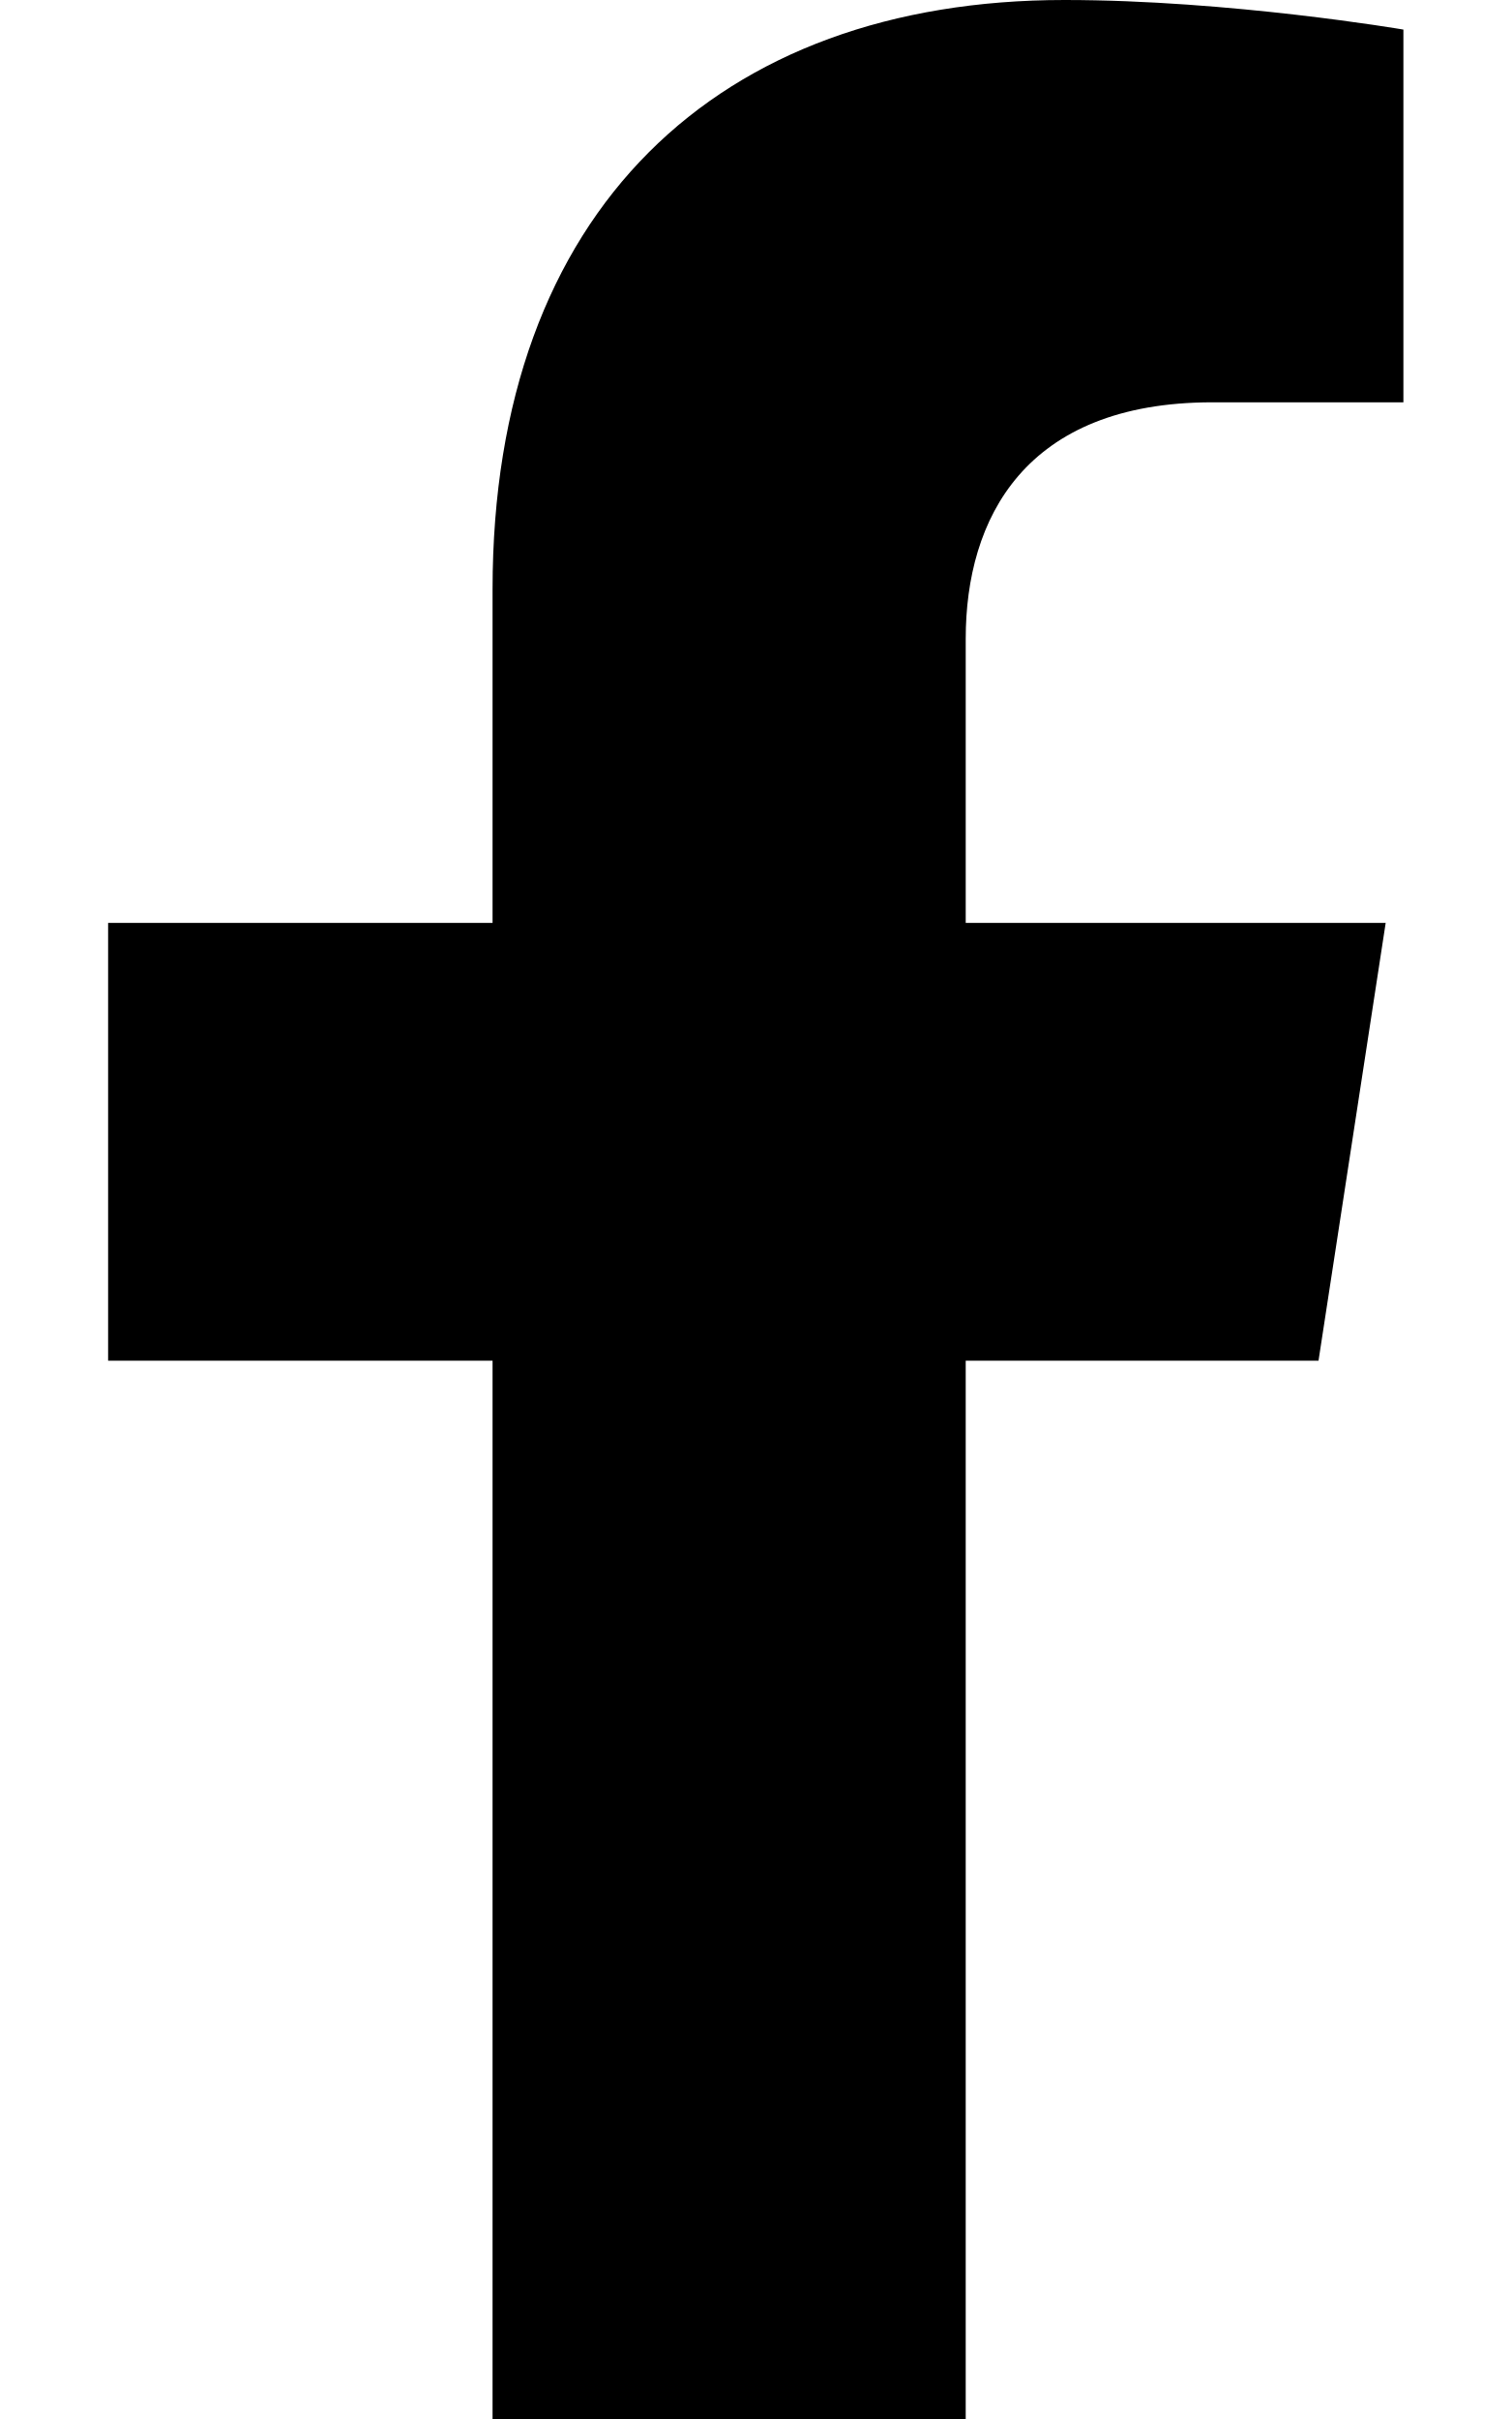
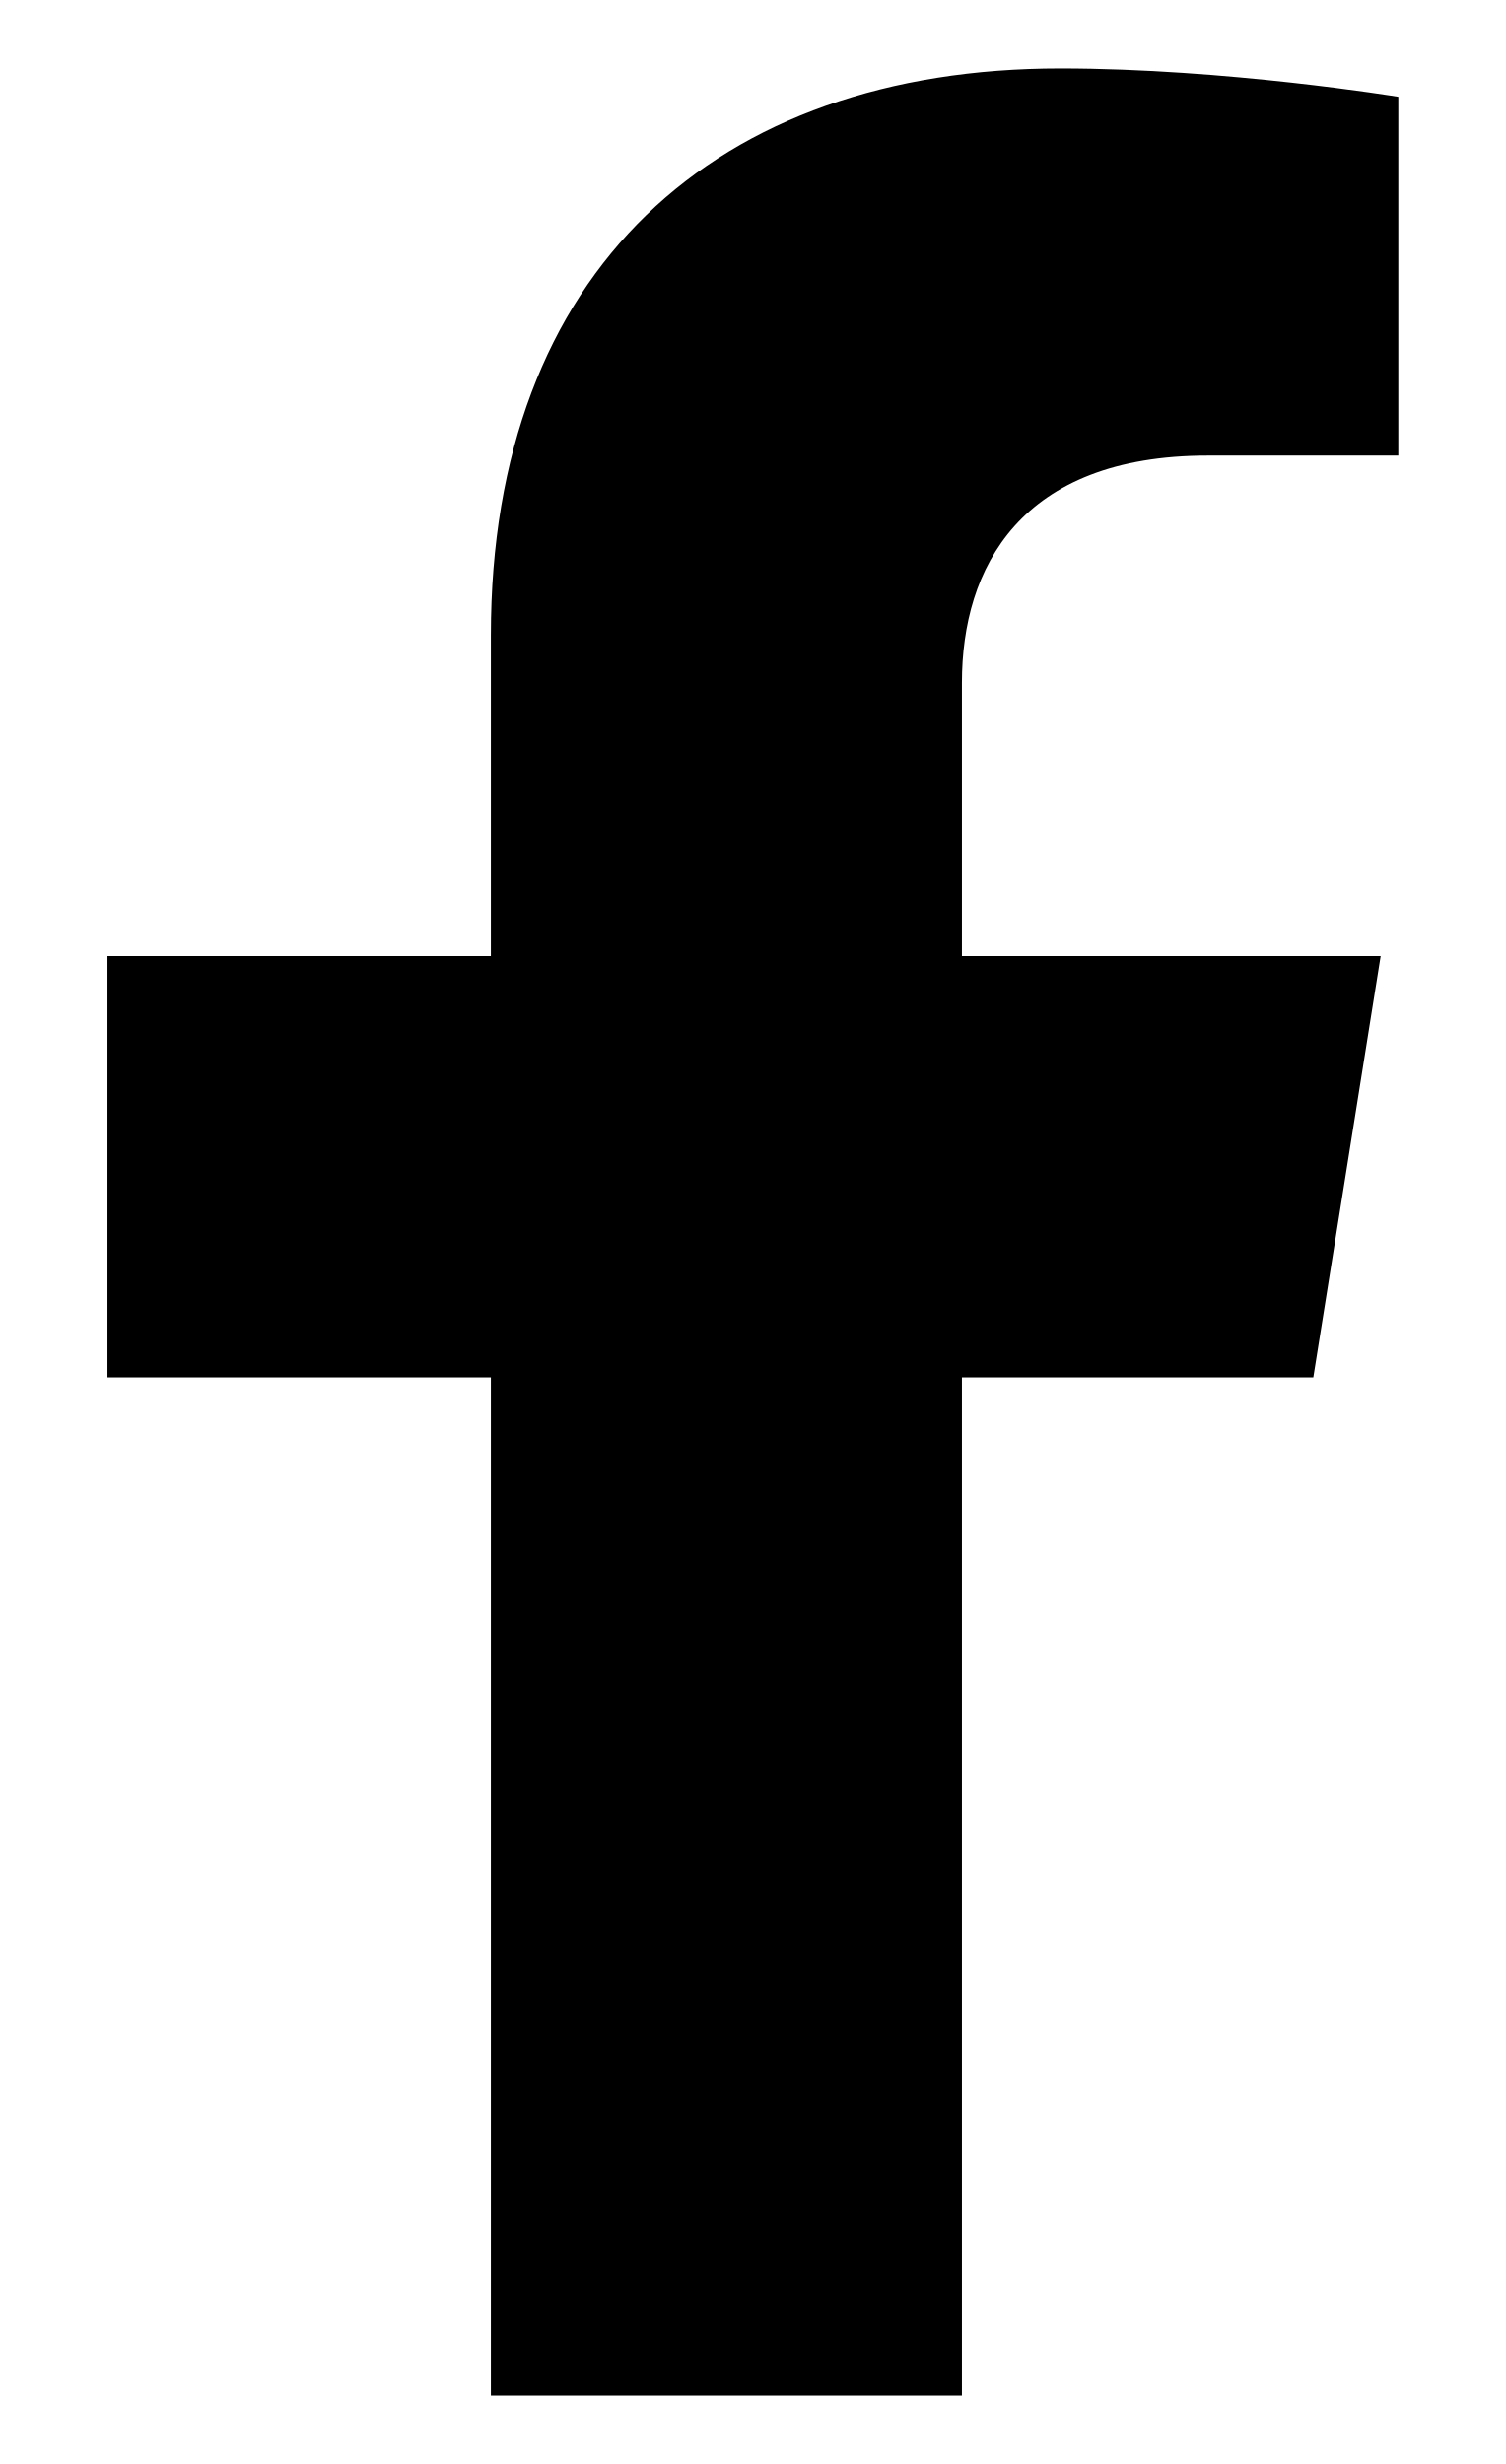
- <svg xmlns="http://www.w3.org/2000/svg" viewBox="0 0 320 512">
-   <path d="M279.14 288l14.22-92.66h-88.91v-60.13c0-25.35 12.42-50.06 52.24-50.06h40.42V6.26S260.43 0 225.36 0c-73.22 0-121.08 44.38-121.08 124.72v70.62H22.89V288h81.39v224h100.17V288z" />
+ <svg xmlns="http://www.w3.org/2000/svg" width="11px" height="18px" viewBox="0 0 11 17" version="1.1">
+   <g id="surface1">
+     <path style=" stroke:none;fill-rule:nonzero;fill:rgb(0%,0%,0%);fill-opacity:1;" d="M 9.594 9.562 L 10.086 6.484 L 7.027 6.484 L 7.027 4.488 C 7.027 3.648 7.453 2.828 8.824 2.828 L 10.215 2.828 L 10.215 0.207 C 10.215 0.207 8.953 0 7.746 0 C 5.23 0 3.586 1.473 3.586 4.141 L 3.586 6.484 L 0.785 6.484 L 0.785 9.562 L 3.586 9.562 L 3.586 17 L 7.027 17 L 7.027 9.562 Z M 9.594 9.562 " />
+   </g>
</svg>
